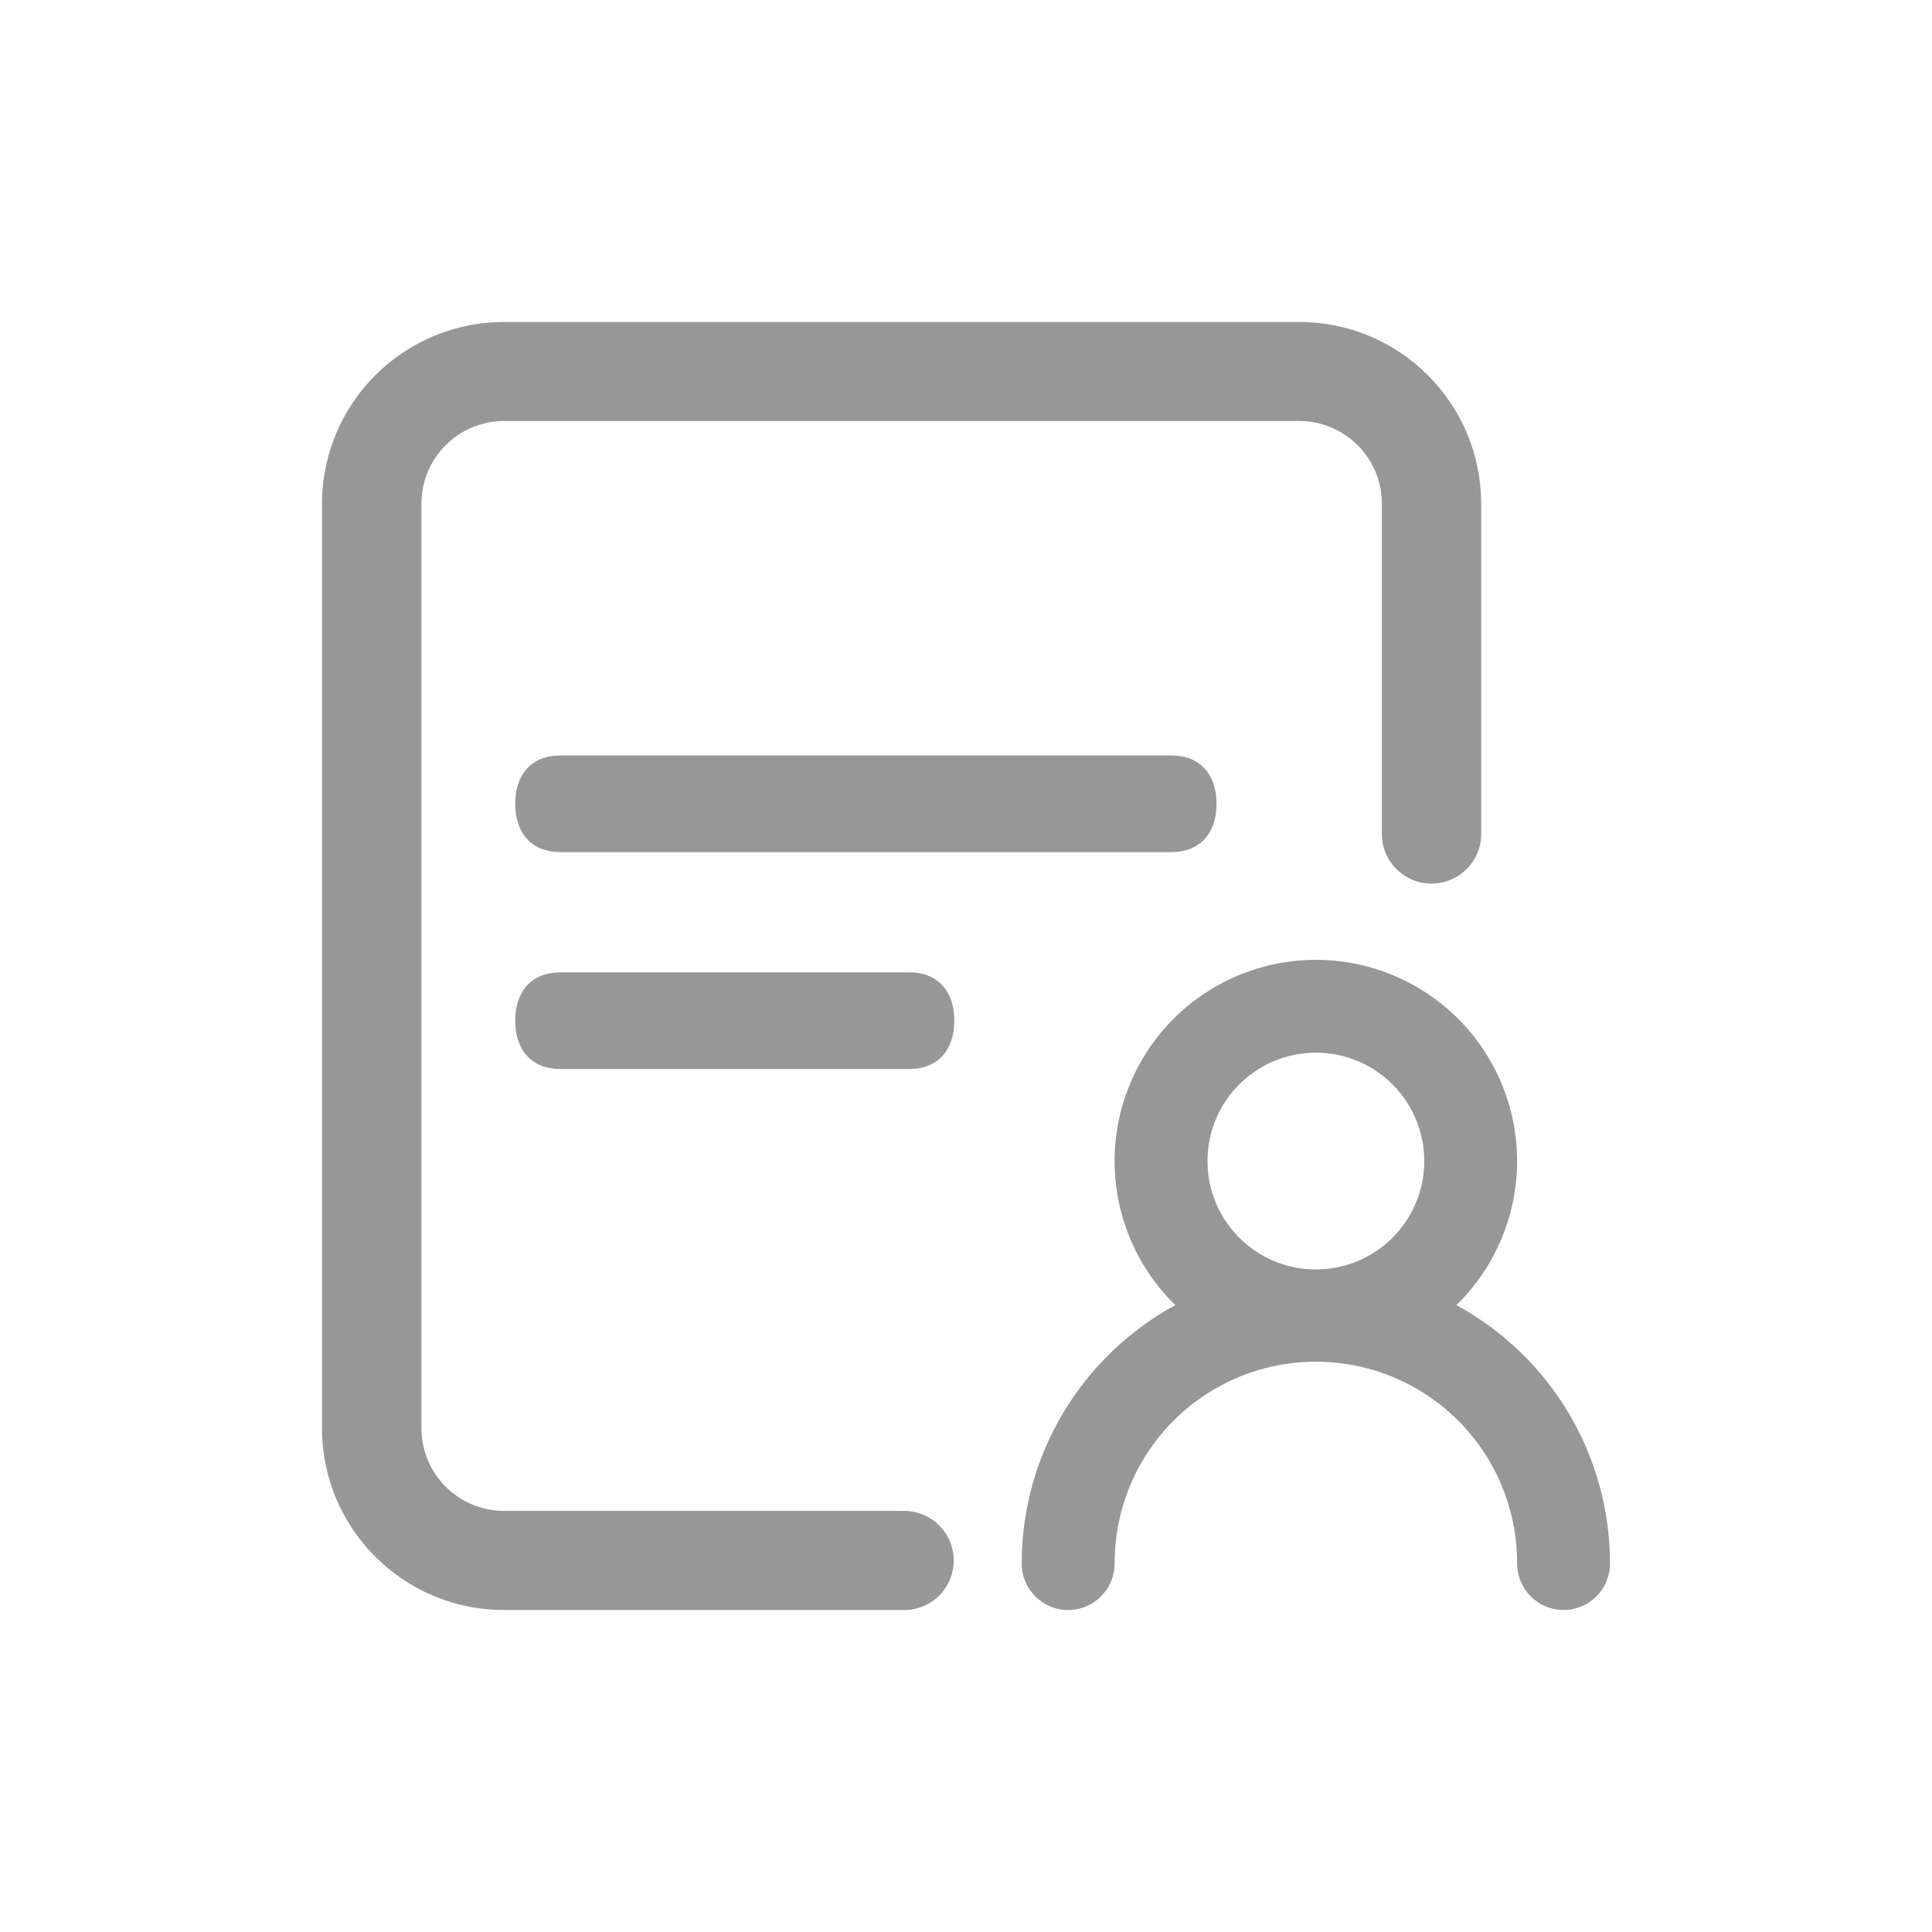
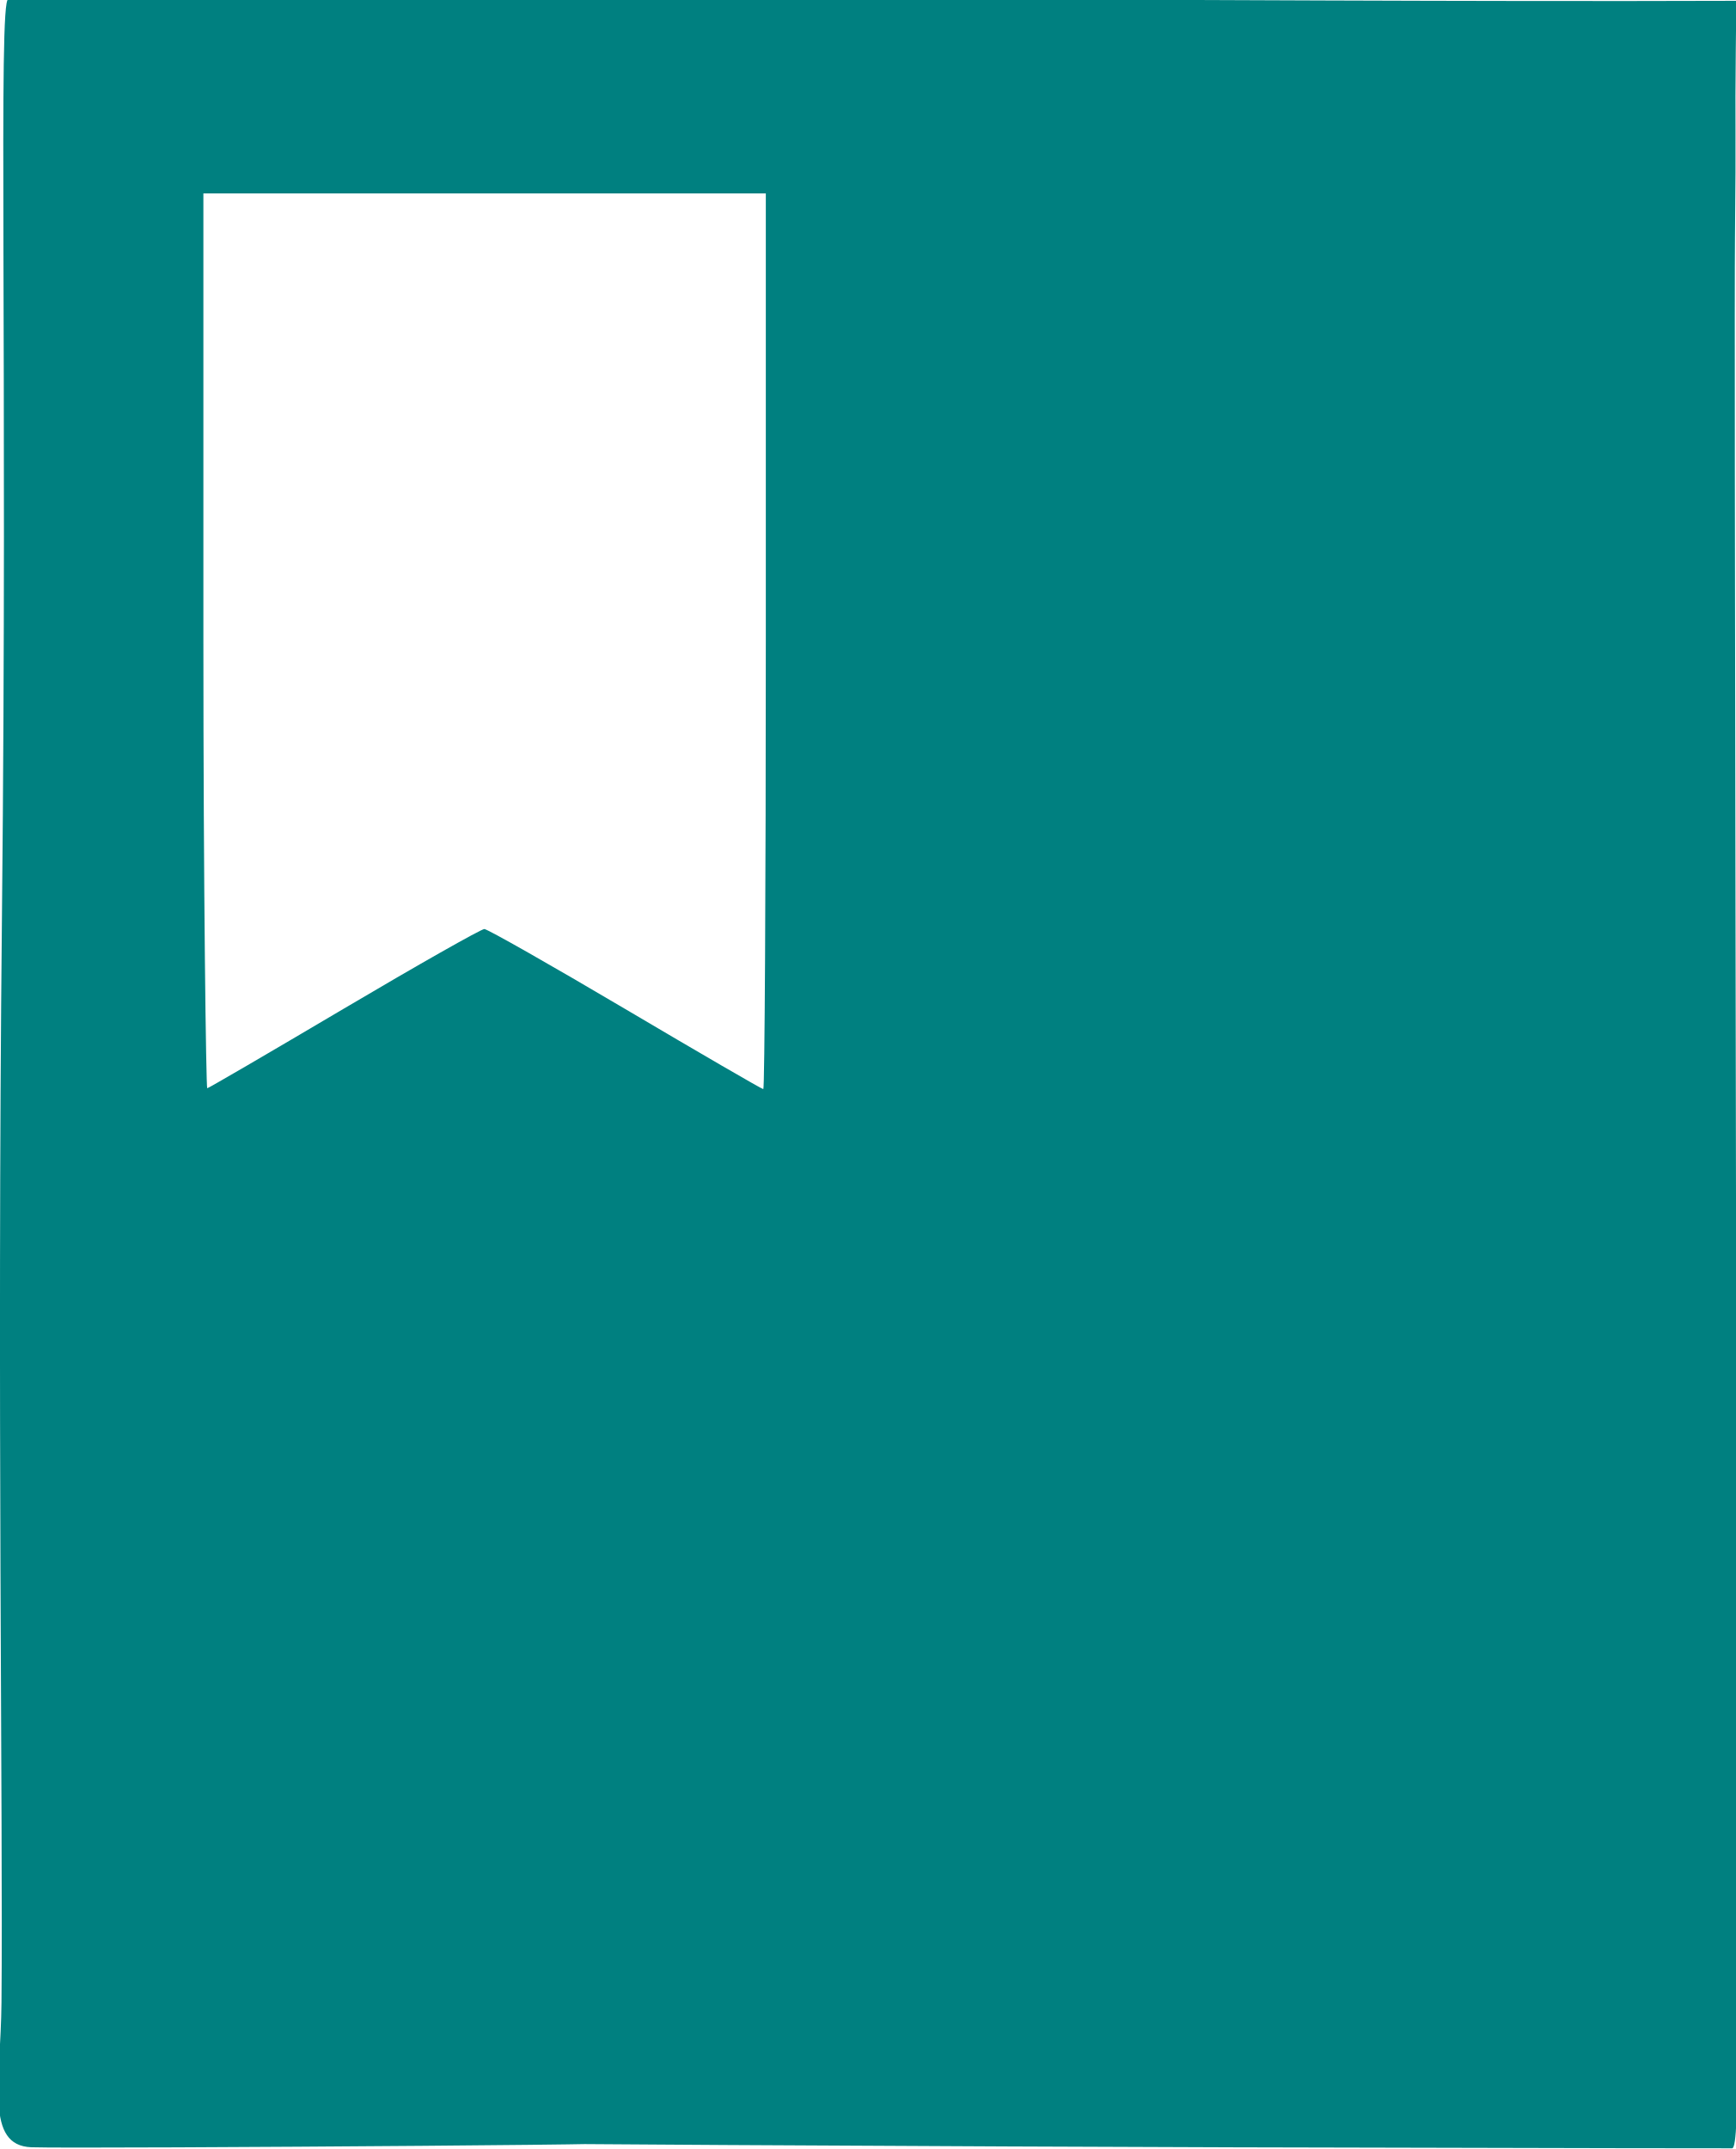
- <svg xmlns="http://www.w3.org/2000/svg" class="svg-icon" style="width: 1em; height: 1em;vertical-align: middle;fill: currentColor;overflow: hidden;" viewBox="0 0 1024 1024" version="1.1">
-   <path d="M771.925 691.746A155.853 155.853 0 0 1 853.333 828.723a24.61 24.61 0 0 1-49.22 0 106.667 106.667 0 1 0-213.333 0 24.61 24.61 0 0 1-49.254 0c0-59.119 32.939-110.592 81.408-136.977a106.667 106.667 0 1 1 148.992 0z m-74.479-18.91a57.446 57.446 0 1 0 0-114.893 57.446 57.446 0 0 0 0 114.893z m-76.39-221.218h-324.267c-14.677 0-23.723-9.728-23.723-25.6s9.045-25.6 23.757-25.6h324.233c14.677 0 23.723 9.728 23.723 25.6s-9.045 25.6-23.723 25.6z m-138.957 114.961H296.823c-14.677 0-23.757-9.728-23.757-25.6s9.045-25.6 23.757-25.6h185.276c14.677 0 23.723 9.728 23.723 25.6s-9.045 25.6-23.723 25.6zM477.867 800.836A26.283 26.283 0 1 1 477.867 853.333H267.23A96.427 96.427 0 0 1 170.667 757.077V266.923A96.427 96.427 0 0 1 267.23 170.667H688.469A96.427 96.427 0 0 1 785.067 266.923v175.07a26.283 26.283 0 0 1-52.668 0V266.923c0-24.201-19.627-43.793-43.895-43.793H267.264c-24.235 0-43.895 19.593-43.895 43.793v490.086c0 24.201 19.627 43.793 43.895 43.793H477.867z" fill="#979797" />
+ <svg xmlns="http://www.w3.org/2000/svg" width="16.456mm" height="20.373mm" viewBox="0 0 16.456 20.373" version="1.1" id="svg1" xml:space="preserve">
+   <defs id="defs1" />
+   <g id="layer1" transform="translate(-96.50037,-138.5781)">
+     <path style="fill:#008080;stroke-width:0.138" d="m 18.346,76.787 c 12.698,0 -15.505,0.215 -17.222,0.151 C -0.547,76.876 0.027,74.594 0.053,71.758 0.112,65.206 -0.107,49.937 0.07,32.826 0.277,12.807 -0.071,-0.02 0.296,-0.028 1.38,-0.052 2.374,-0.051 4.175,-0.097 5.317,-0.126 14.245,-0.073 32.638,-0.034 c 9.863,0.021 19.693,0.095 29.59,0.063 l -0.019,1.722 c -0.032,2.806 0.014,2.766 -0.029,6.774 -0.035,3.258 0.065,43.898 0.062,53.131 -0.003,9.613 0.148,15.32 -0.163,15.319 l -4.005,-0.004 -13.797,-0.031 c -7.588,-0.017 -32.603,-0.153 -25.93,-0.153 z M 12.298,36.155 c 2.671,-1.579 4.948,-2.869 5.061,-2.867 0.112,0.002 2.388,1.293 5.056,2.87 2.668,1.577 4.892,2.867 4.941,2.867 0.049,0 0.09,-7.221 0.09,-16.047 V 6.931 H 17.368 7.289 V 22.978 c 0,8.826 0.096,16.015 0.138,16.015 0.042,0 2.2,-1.259 4.871,-2.838 z" id="path2" transform="matrix(0.2645833,0,0,0.2645833,96.50037,138.5781)" />
+     <path style="fill:none;stroke-width:0.138" d="m 23.679,36.768 c -1.937,-1.139 -4.163,-2.423 -4.945,-2.854 l -1.422,-0.784 -4.8,2.783 C 9.871,37.444 7.649,38.635 7.574,38.559 7.498,38.483 7.405,31.34 7.366,22.684 L 7.296,6.947 H 17.298 27.3 V 22.896 c 0,8.772 -0.022,15.948 -0.049,15.946 -0.027,-0.002 -1.634,-0.935 -3.571,-2.074 z" id="path3" transform="matrix(0.2645833,0,0,0.2645833,96.50037,138.5781)" />
+   </g>
</svg>
